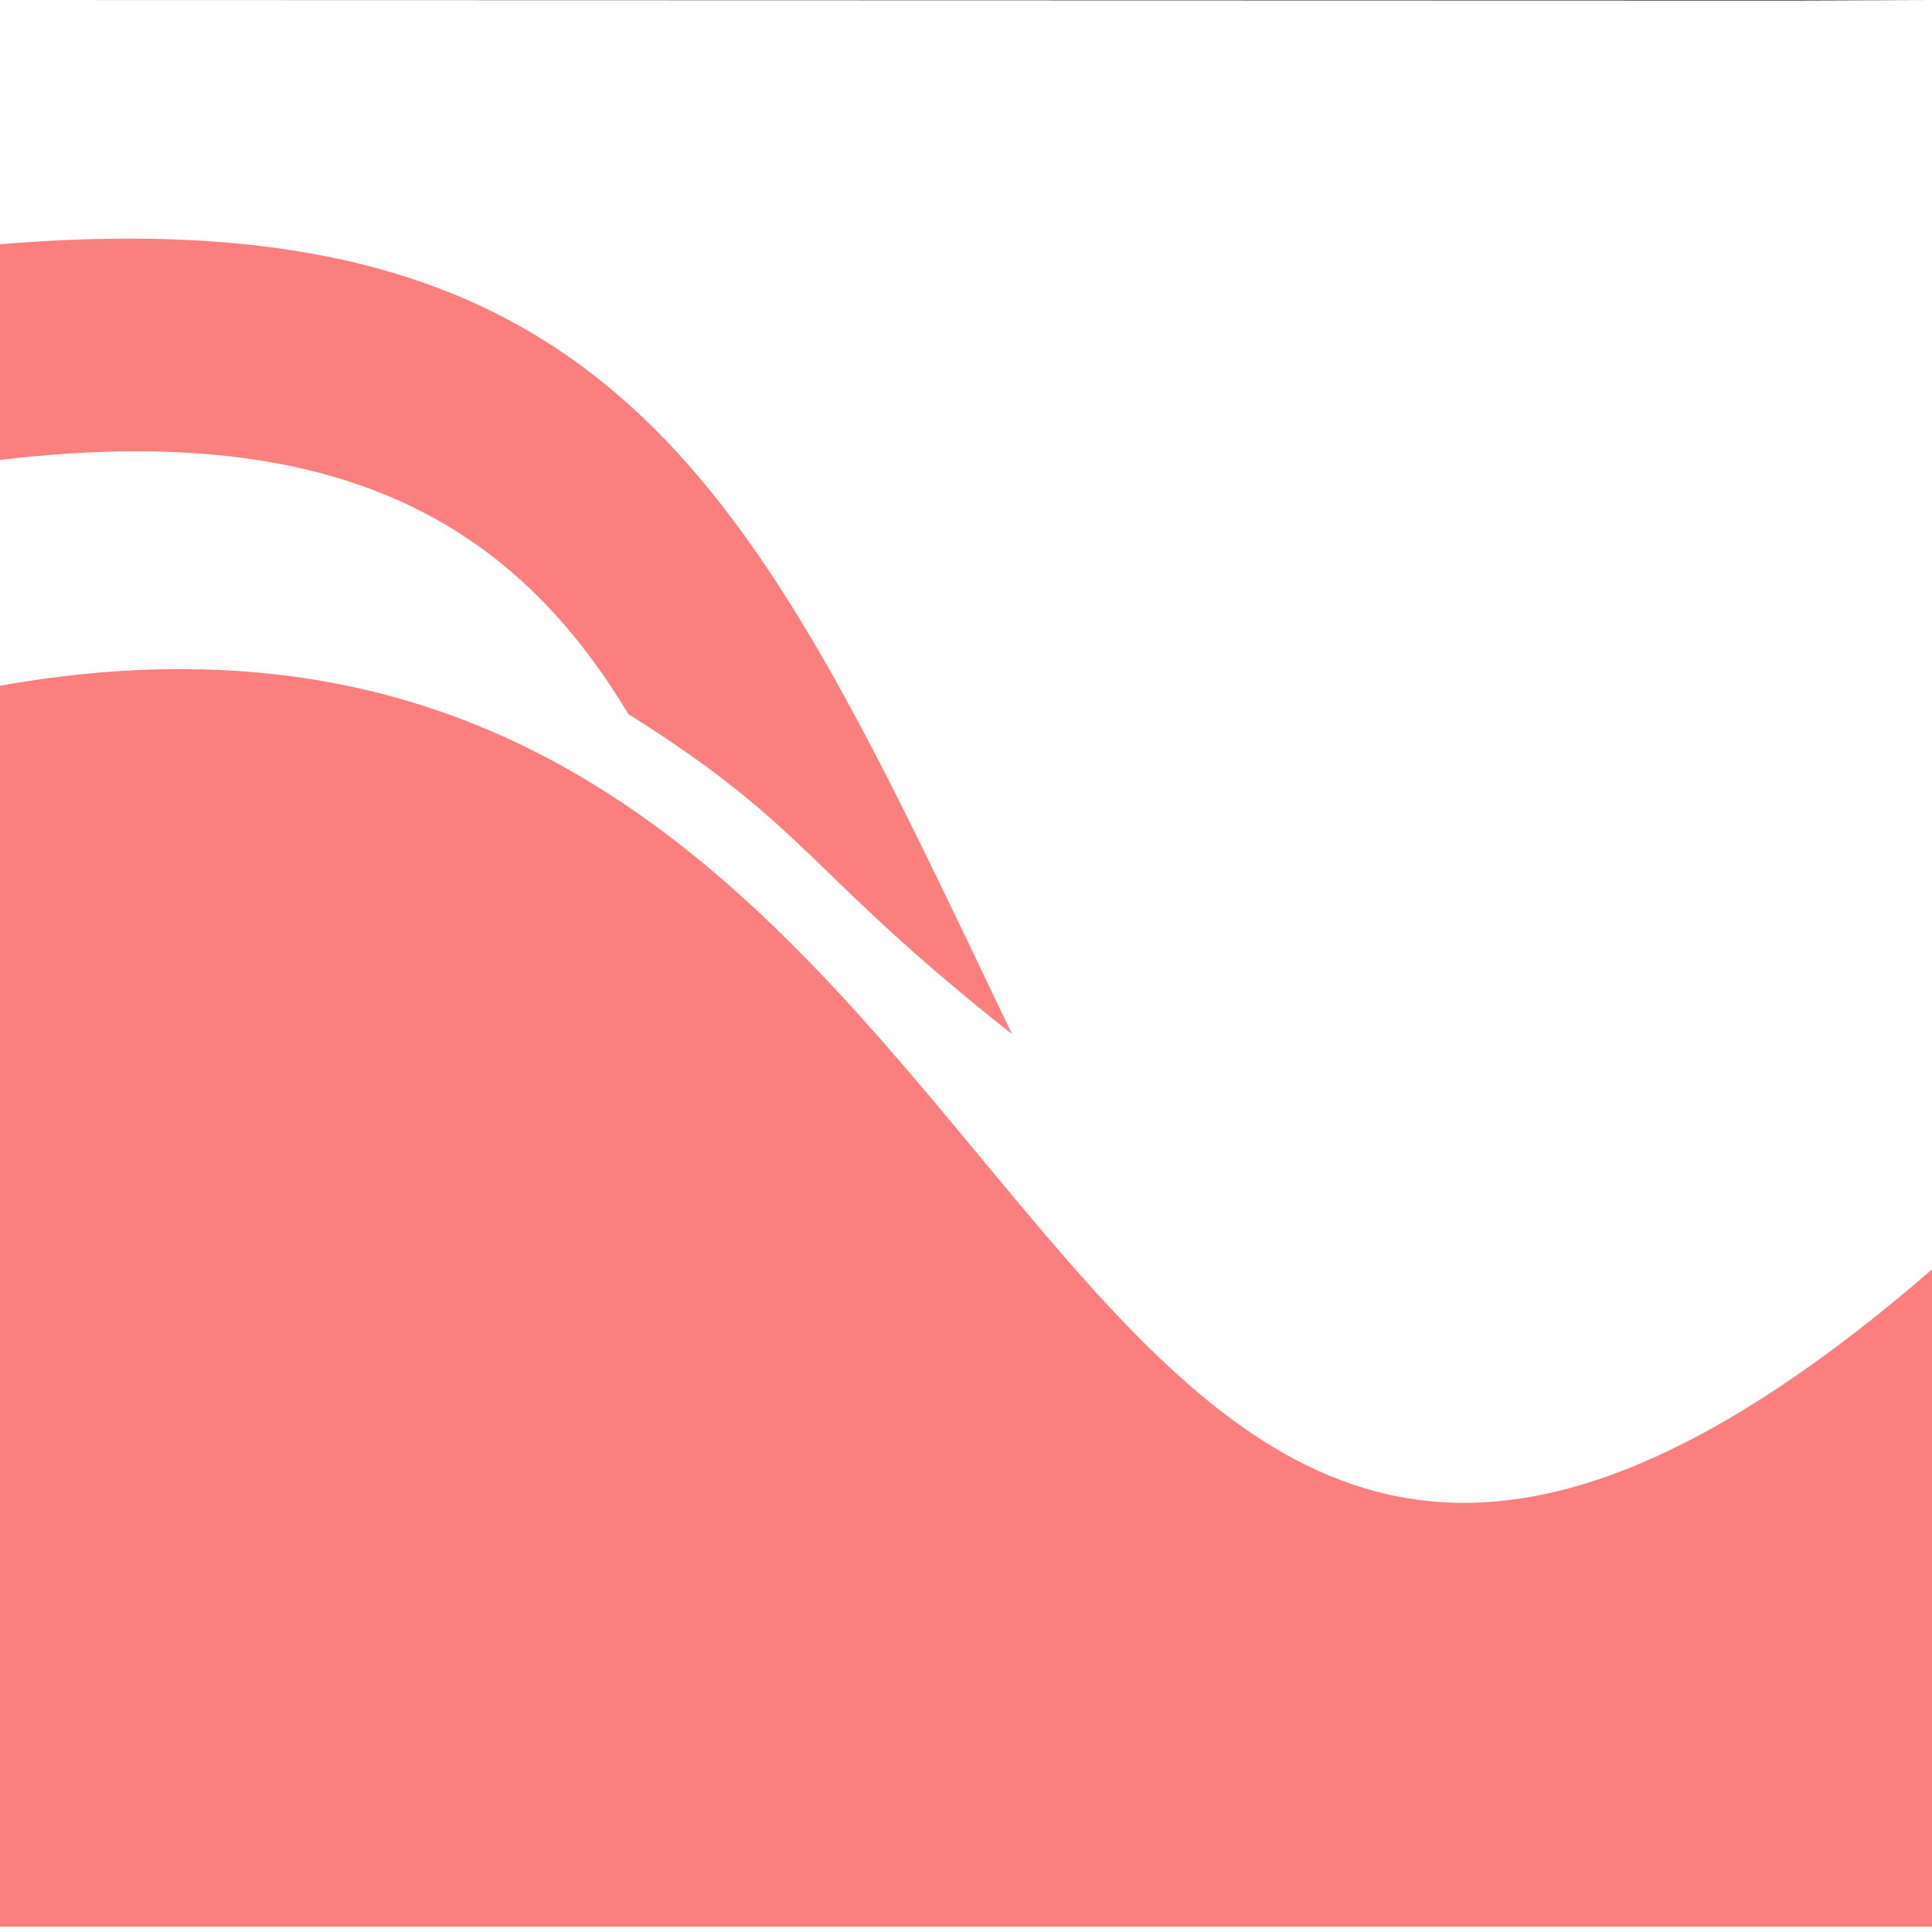
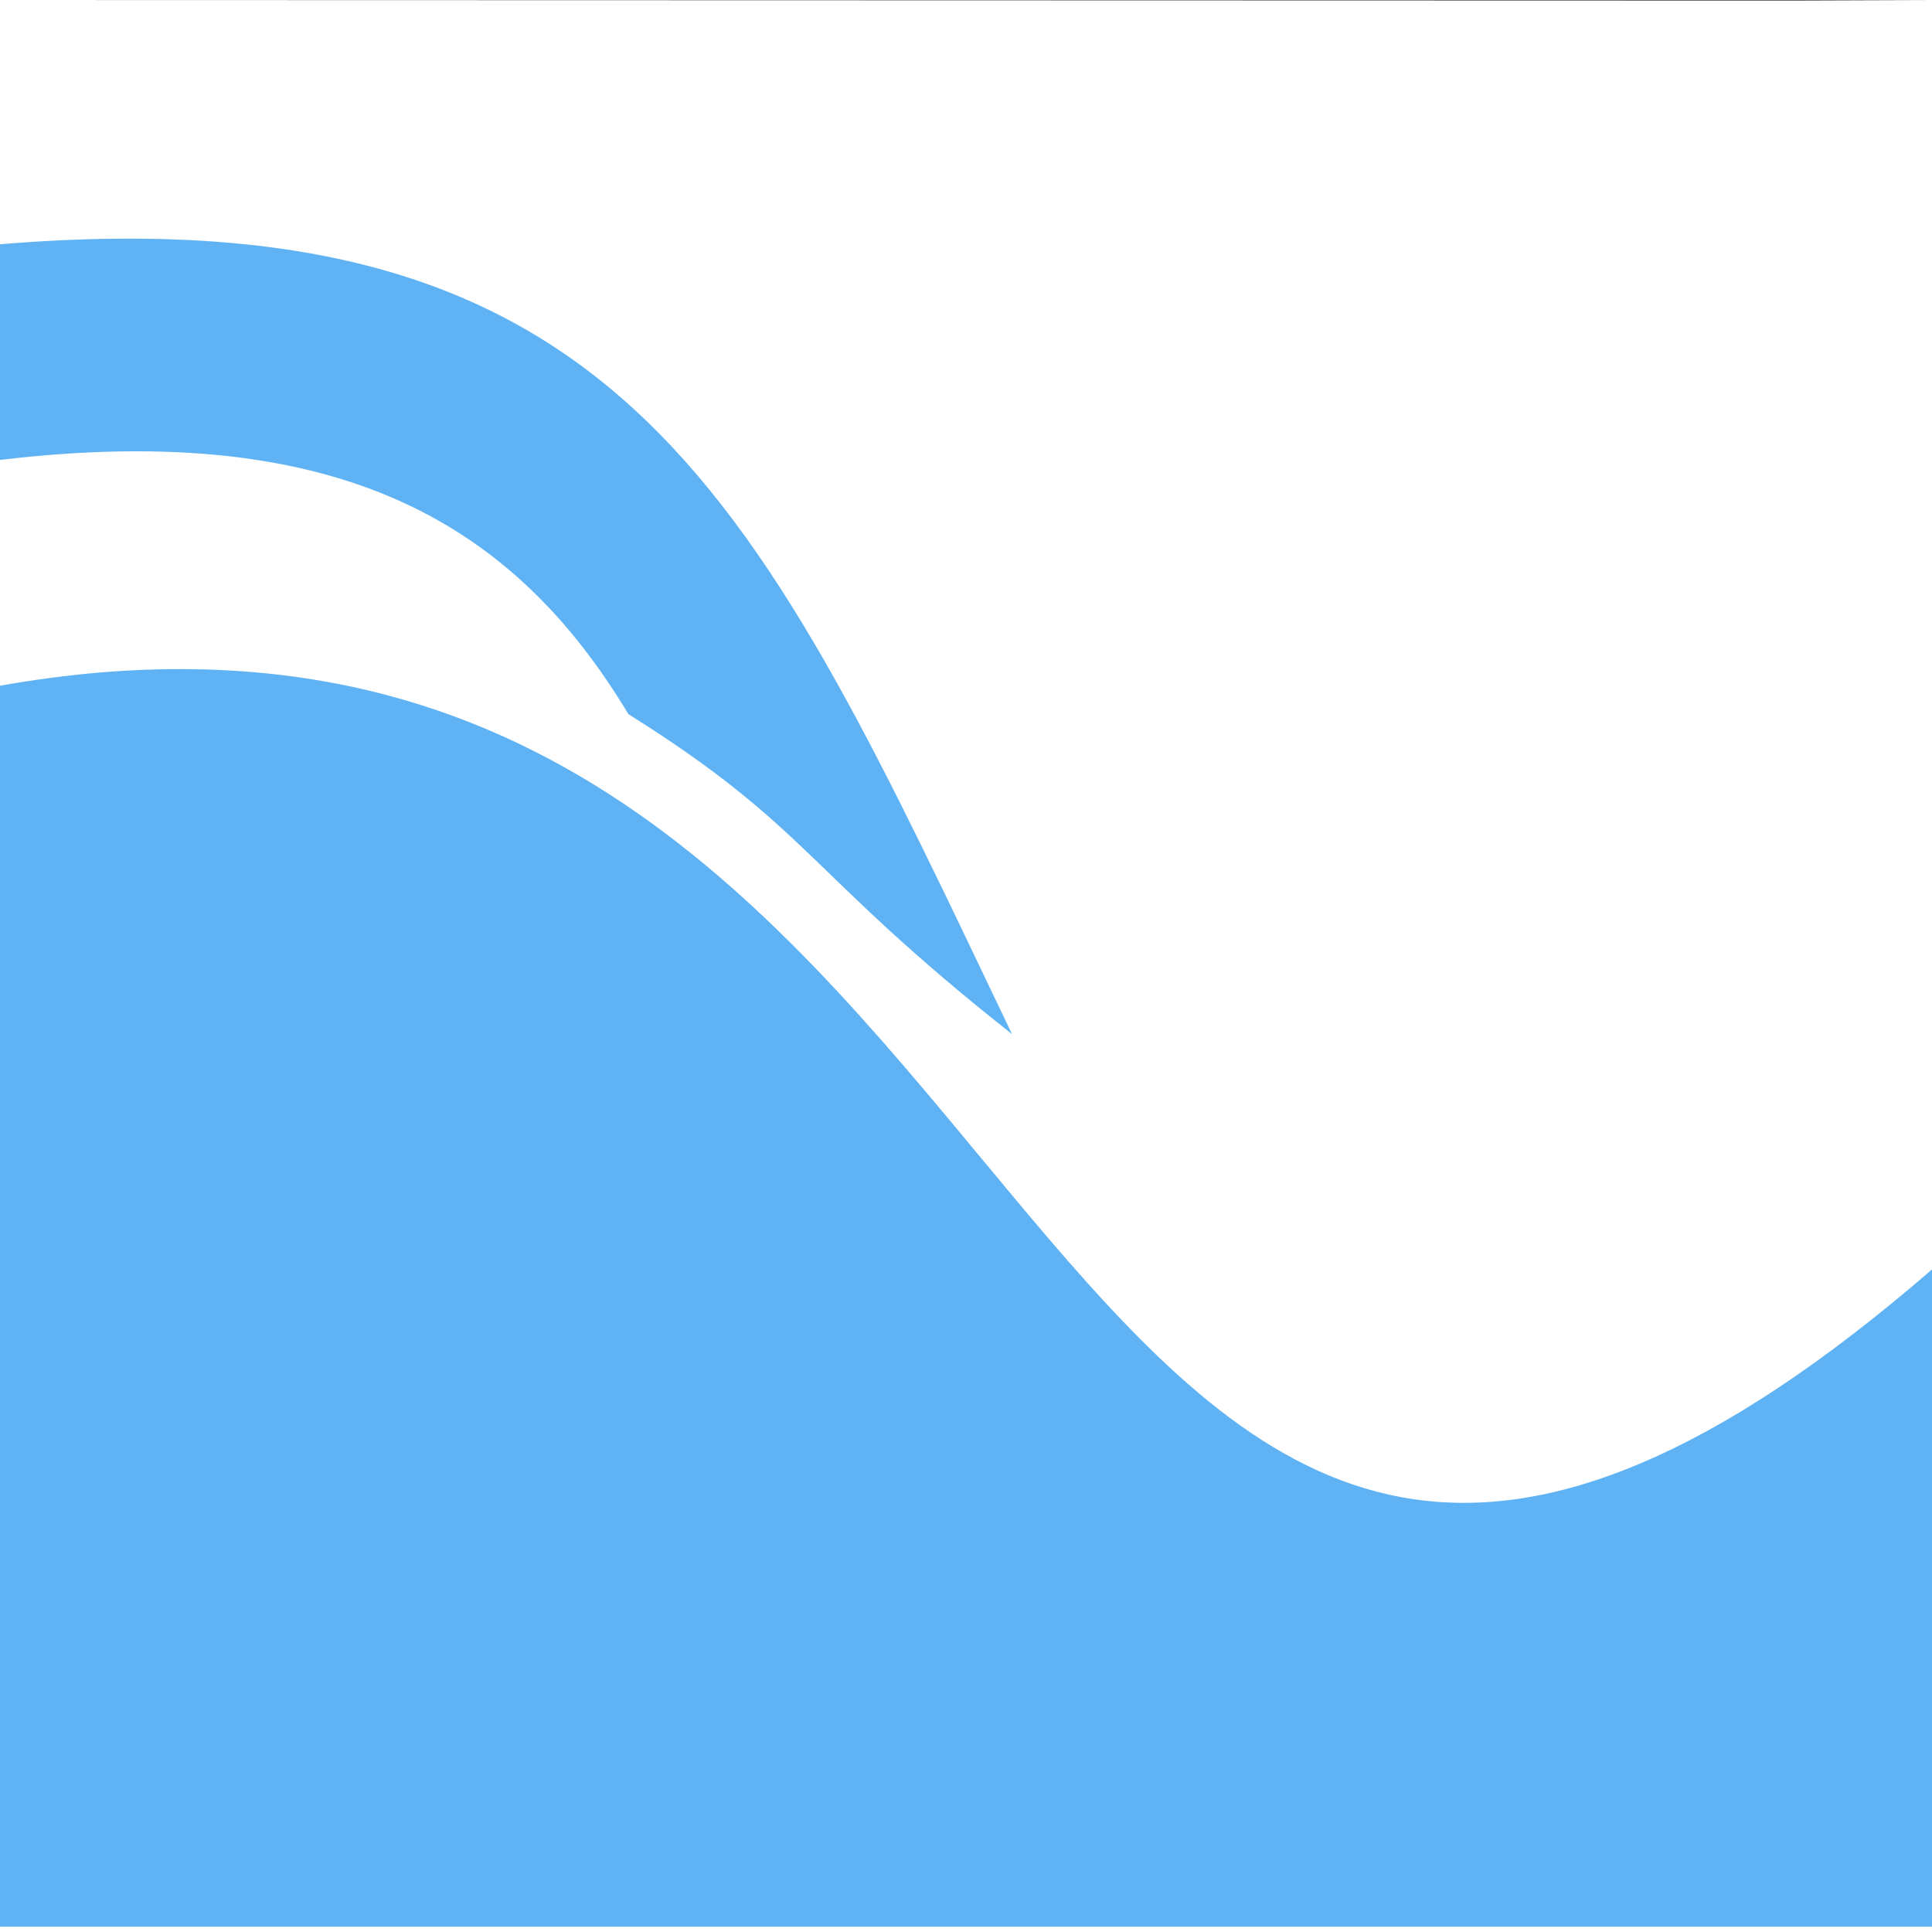
<svg xmlns="http://www.w3.org/2000/svg" version="1.1" id="svg2" x="0px" y="0px" width="16px" height="16px" viewBox="0 0 16 16" enable-background="new 0 0 16 16" xml:space="preserve">
  <defs id="defs2033">
- 	
+ 
	</defs>
-   <path style="fill:#fc7f7f;fill-opacity:1;stroke-width:0.765" d="M 1.59,5.542 C 1.096,5.535 0.567,5.578 0,5.679 V 15.956 H 16 V 10.513 C 8.699,16.834 9.001,5.637 1.59,5.542 Z" id="path4012" />
+   <path style="fill:#5fb3f5;fill-opacity:1;stroke-width:0.765" d="M 1.59,5.542 C 1.096,5.535 0.567,5.578 0,5.679 V 15.956 H 16 V 10.513 C 8.699,16.834 9.001,5.637 1.59,5.542 Z" id="path4012" />
  <path id="path16308" display="none" fill="#FC7F7F" d="M8.064,1.4  C7.156,1.38,6.351,1.753,5.732,2.275C5.124,2.788,4.711,3.42,4.398,4.035C3.774,5.26,3.475,6.414,2.908,7.173  c-0.483,0.65-1.224,1.135-2.013,1.315L0,8.646V10.8c1.843,0.457,5.033-1.792,5.506-4.325C6.03,5.322,6.454,3.693,7.883,3.408h0.049  l0.1-0.006c1.329,0.167,1.81,1.646,2.282,2.701c0.816,3.09,3.985,4.793,5.687,4.59V8.568l-0.797-0.166  c-0.888-0.183-1.726-0.729-2.248-1.467c-0.524-0.739-0.819-1.83-1.424-2.988c-0.304-0.581-0.698-1.178-1.271-1.668  C9.678,1.784,8.924,1.418,8.064,1.4z" />
  <path id="path16308_2_" display="none" fill="#FC7F7F" d="M8.064,2.835  C7.156,2.815,6.351,3.188,5.732,3.71c-0.608,0.513-1.021,1.145-1.334,1.76C3.774,6.695,3.475,7.85,2.908,8.608  c-0.483,0.65-1.224,1.136-2.013,1.315L0,10.082v2.153c1.843,0.457,5.033-1.792,5.506-4.325C6.03,6.758,6.454,5.128,7.883,4.844  h0.049l0.1-0.006c1.329,0.167,1.81,1.646,2.282,2.701c0.816,3.09,3.985,4.793,5.687,4.59v-2.125l-0.797-0.166  c-0.888-0.183-1.726-0.729-2.248-1.466c-0.524-0.739-0.819-1.83-1.424-2.988c-0.304-0.581-0.698-1.178-1.271-1.668  C9.678,3.22,8.924,2.854,8.064,2.835z" />
  <path id="path16308_1_" display="none" fill="#FC7F7F" d="M0,6.91v2.139  c1.578,0,16.001,0,16.001,0V6.91H0z" />
  <path display="none" fill="#FC7F7F" d="M10.064,9.872C9.579,8.813,9.3,6.726,7.882,6.742C6.454,7.026,6.5,8.686,5.976,9.842  C5.39,11.51,1.708,12.982,0,13.574V16c4,0,12,0,16,0v-2.537C14.176,12.84,10.674,11.646,10.064,9.872z" id="path2040" />
  <path display="none" fill="#FC7F7F" d="M0,8c0,0,0.917,2.709,2.104,2.479S3,5.375,4.063,5.167s0.521,6.083,2.188,5.958  S6.104,4.313,8.458,3.438s-1.583,7.979,0.563,8.688s2.208-8.479,4.521-9.729s-1.292,10.271,1.375,10.75" id="path2042" />
  <path d="M 0,0 14.842,0.004 16,0 Z" id="rect12437" />
-   <path id="path7096" style="fill:#fc7f7f;fill-opacity:1;stroke-width:0.765" d="M 0,2.023 V 3.809 C 2.851,3.469 4.275,4.369 5.204,5.914 6.712,6.86 6.672,7.216 8.381,8.564 6.28,4.175 5.203,1.592 0,2.023 Z" />
+   <path id="path7096" style="fill:#5fb3f5;fill-opacity:1;stroke-width:0.765" d="M 0,2.023 V 3.809 C 2.851,3.469 4.275,4.369 5.204,5.914 6.712,6.86 6.672,7.216 8.381,8.564 6.28,4.175 5.203,1.592 0,2.023 Z" />
</svg>
